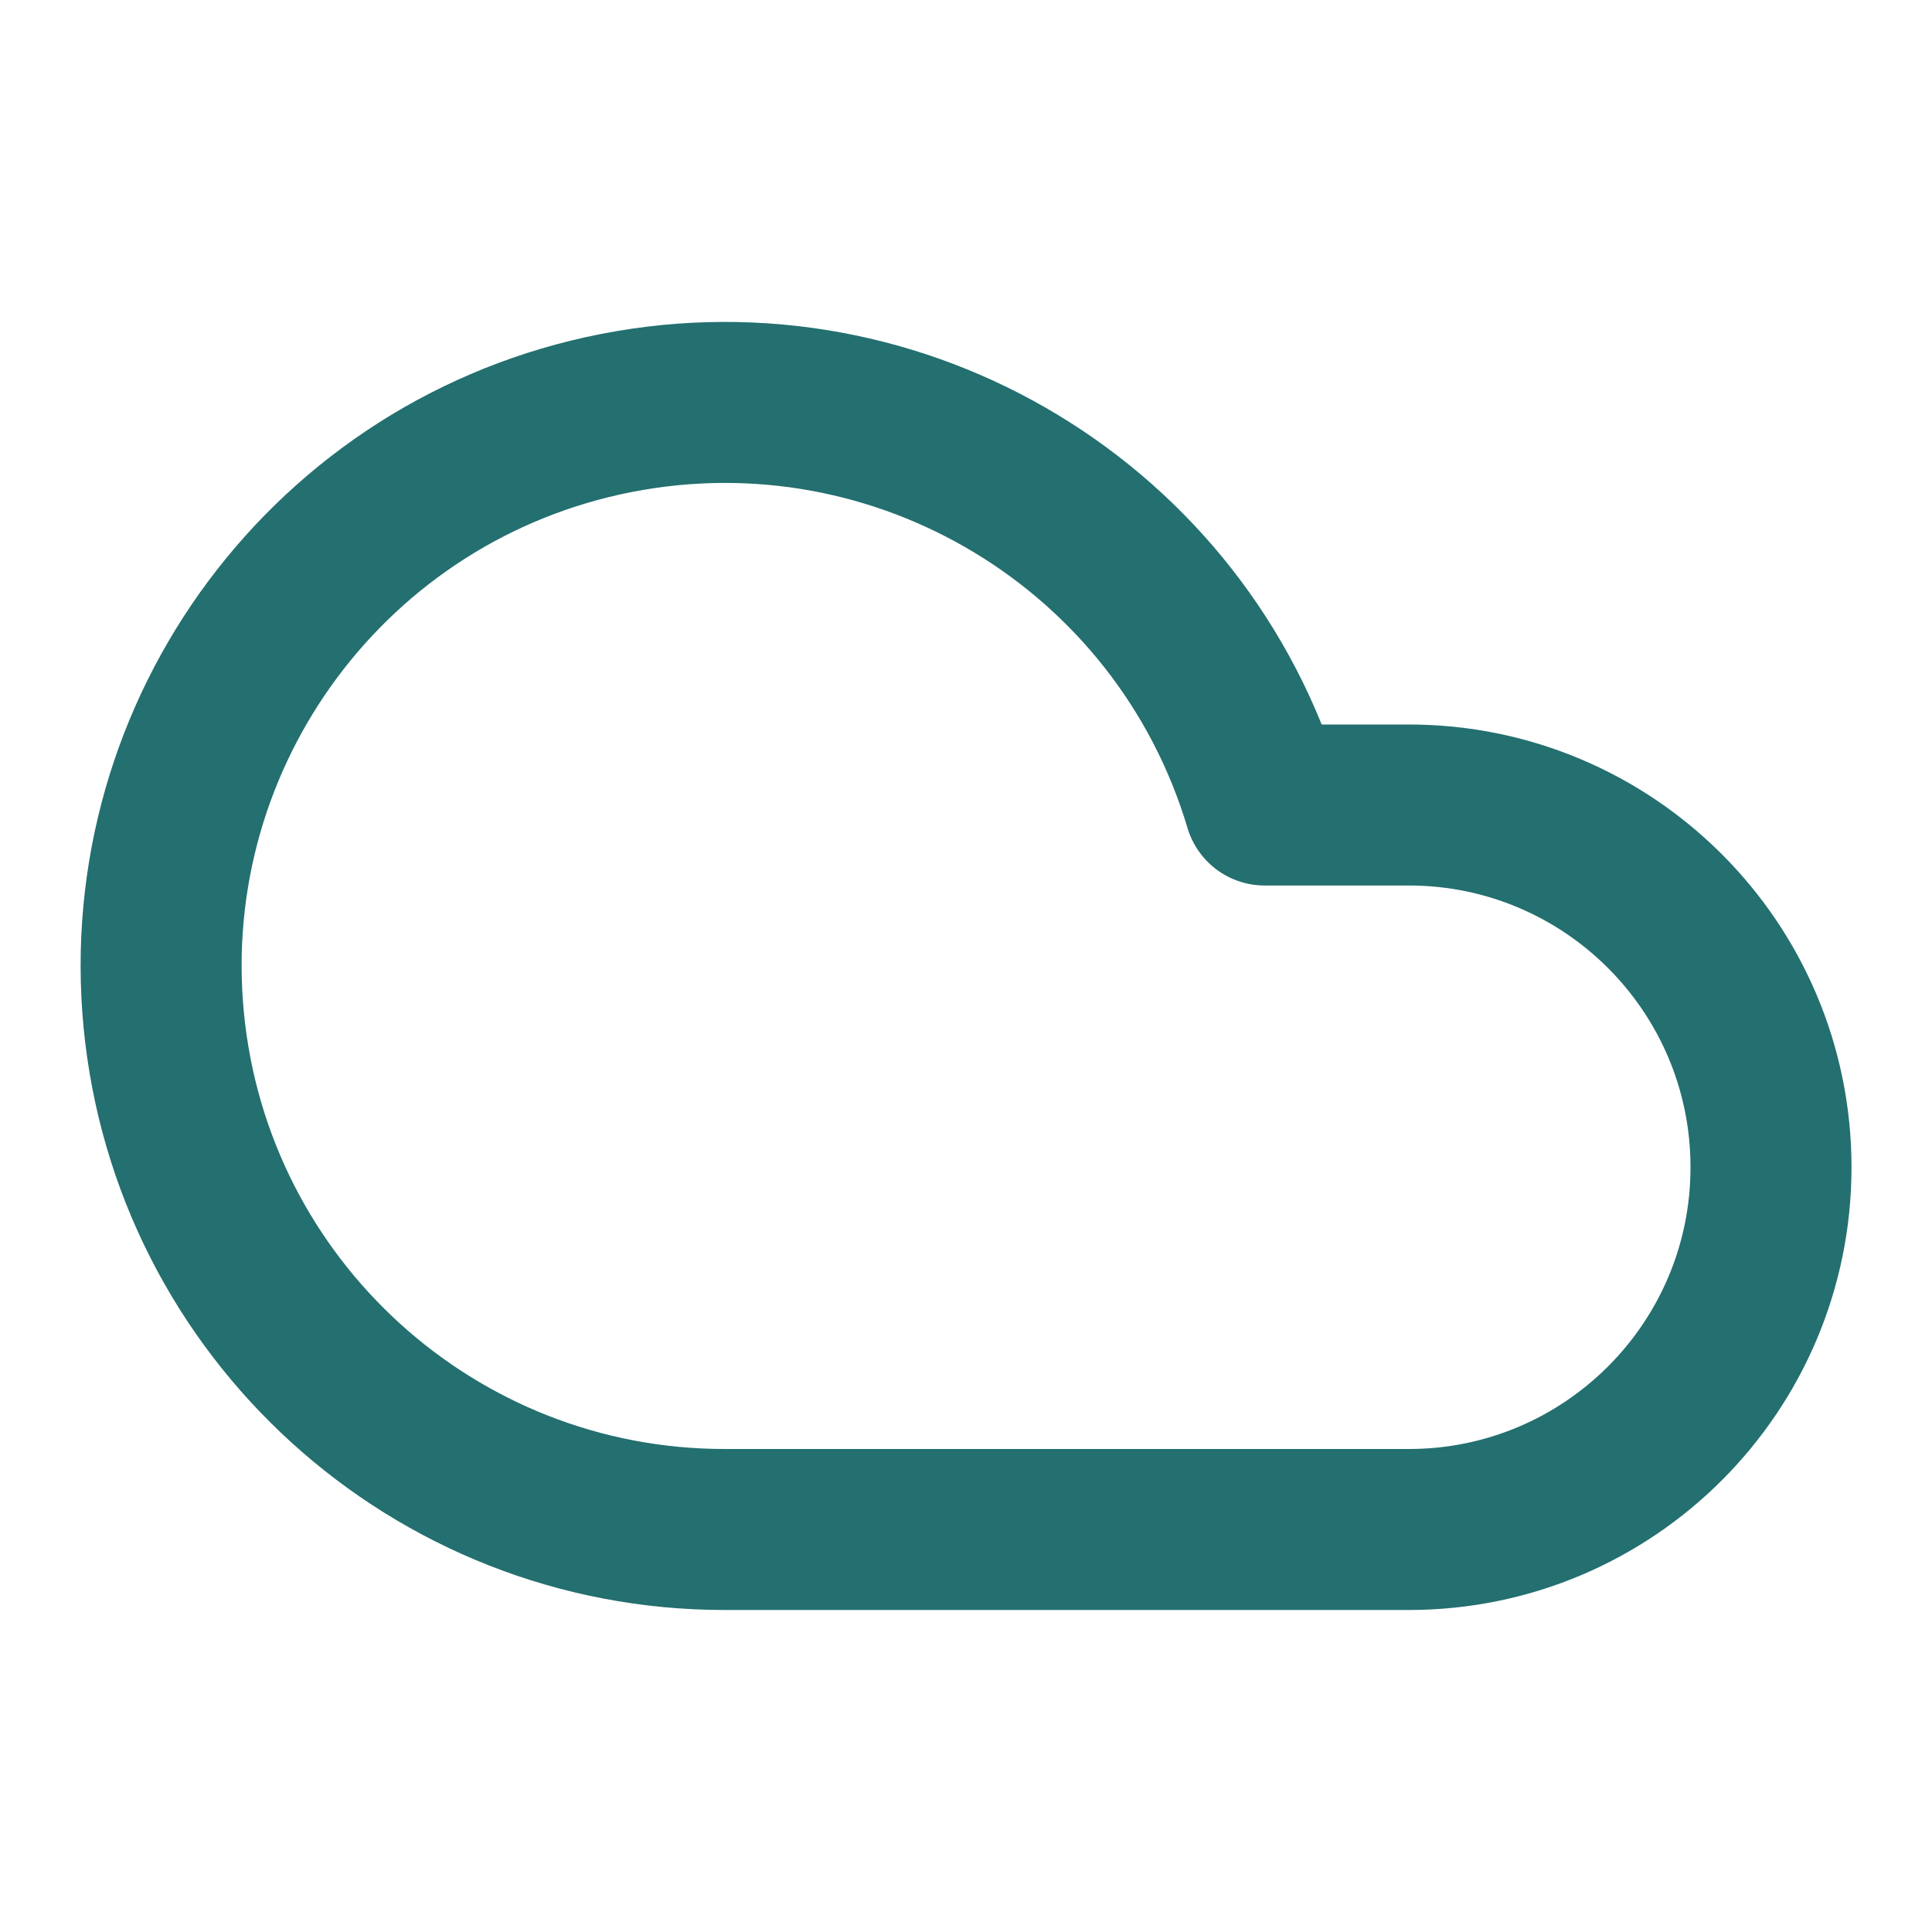
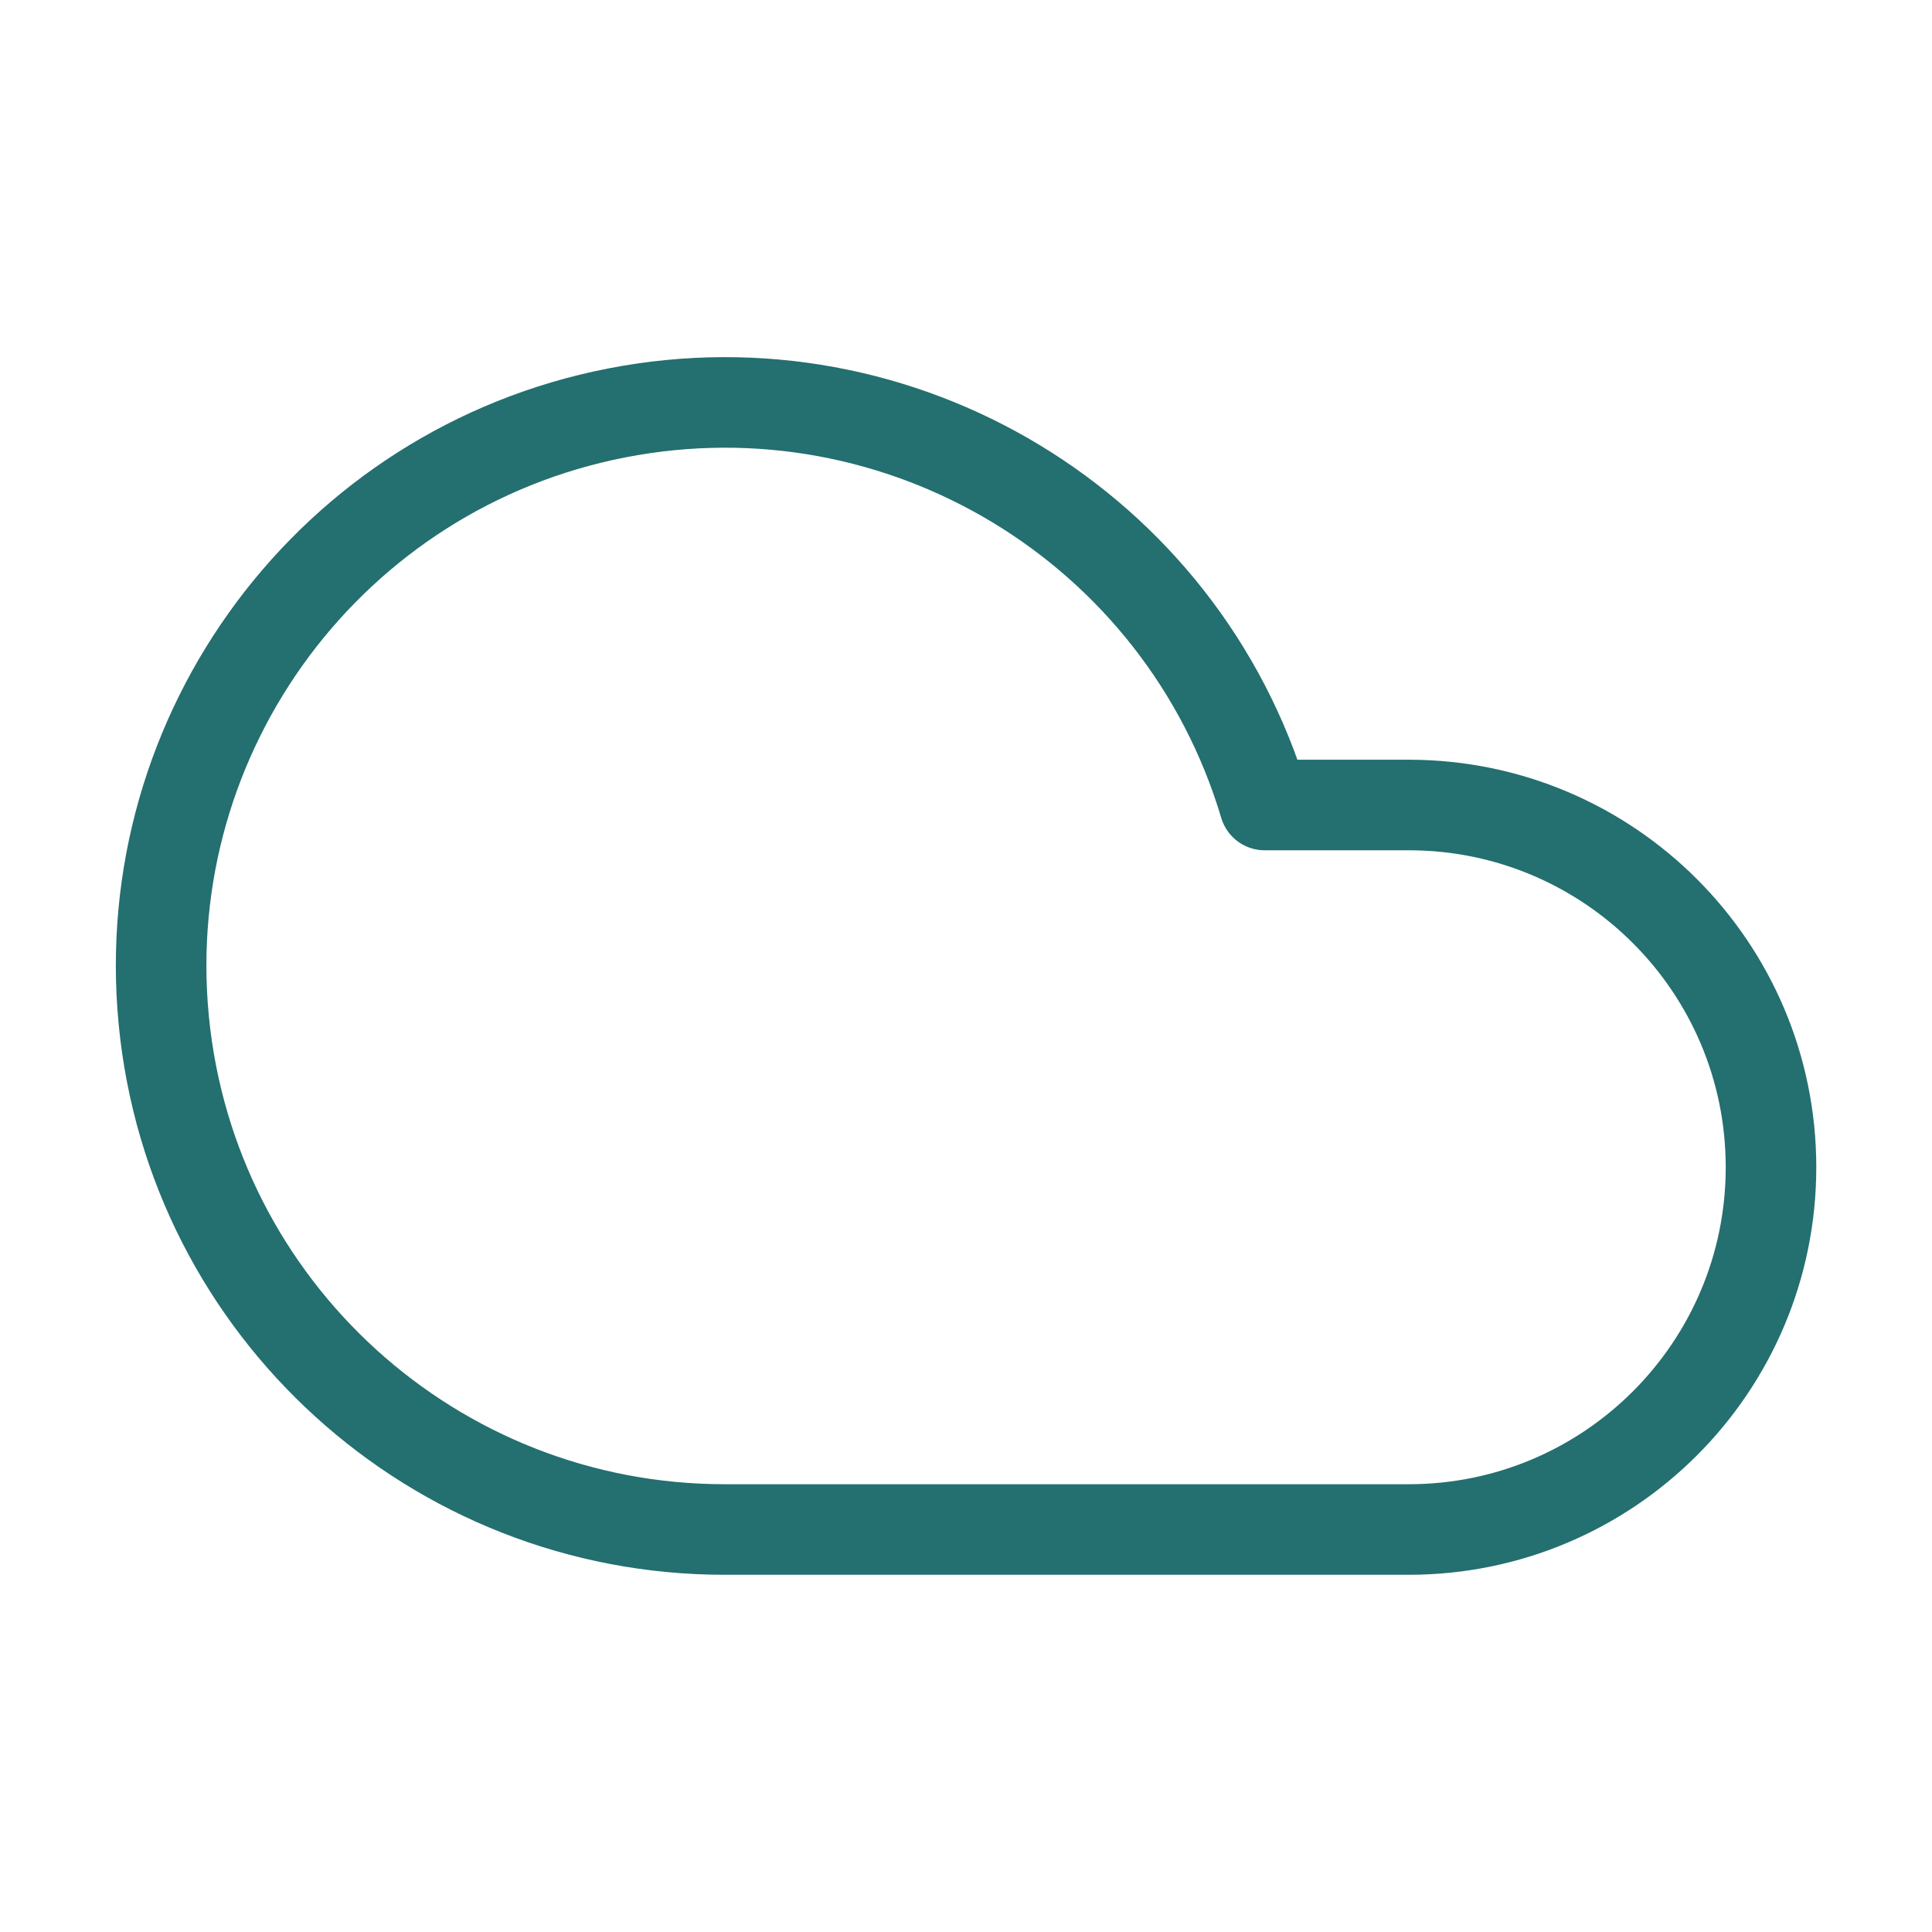
- <svg xmlns="http://www.w3.org/2000/svg" class="lucide lucide-cloud" width="24" height="24" viewBox="0 0 24 24" fill="none" stroke="#246f70" stroke-width="2" stroke-linecap="round" stroke-linejoin="round">
+ <svg xmlns="http://www.w3.org/2000/svg" class="lucide lucide-cloud" width="24" height="24" viewBox="0 0 24 24" fill="none" stroke="#246f70" stroke-width="1.125" stroke-linecap="round" stroke-linejoin="round">
  <path d="M17.5 19H9a7 7 0 1 1 6.71-9h1.79a4.5 4.5 0 1 1 0 9Z" />
</svg>
